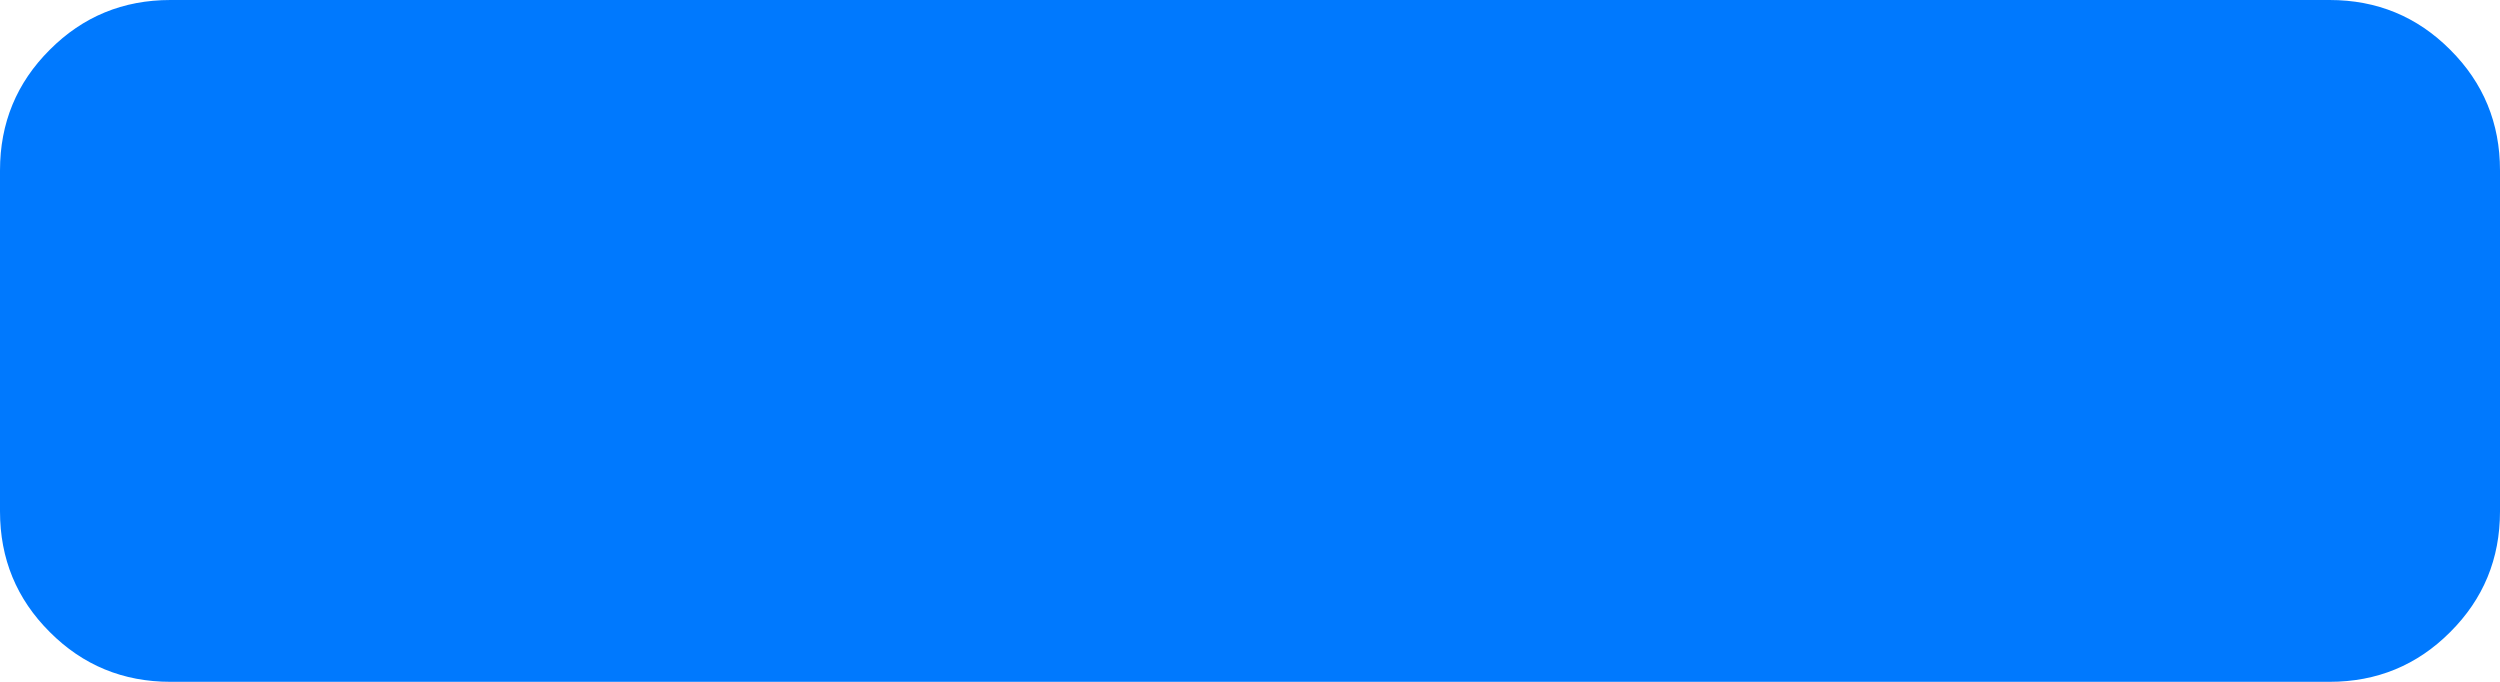
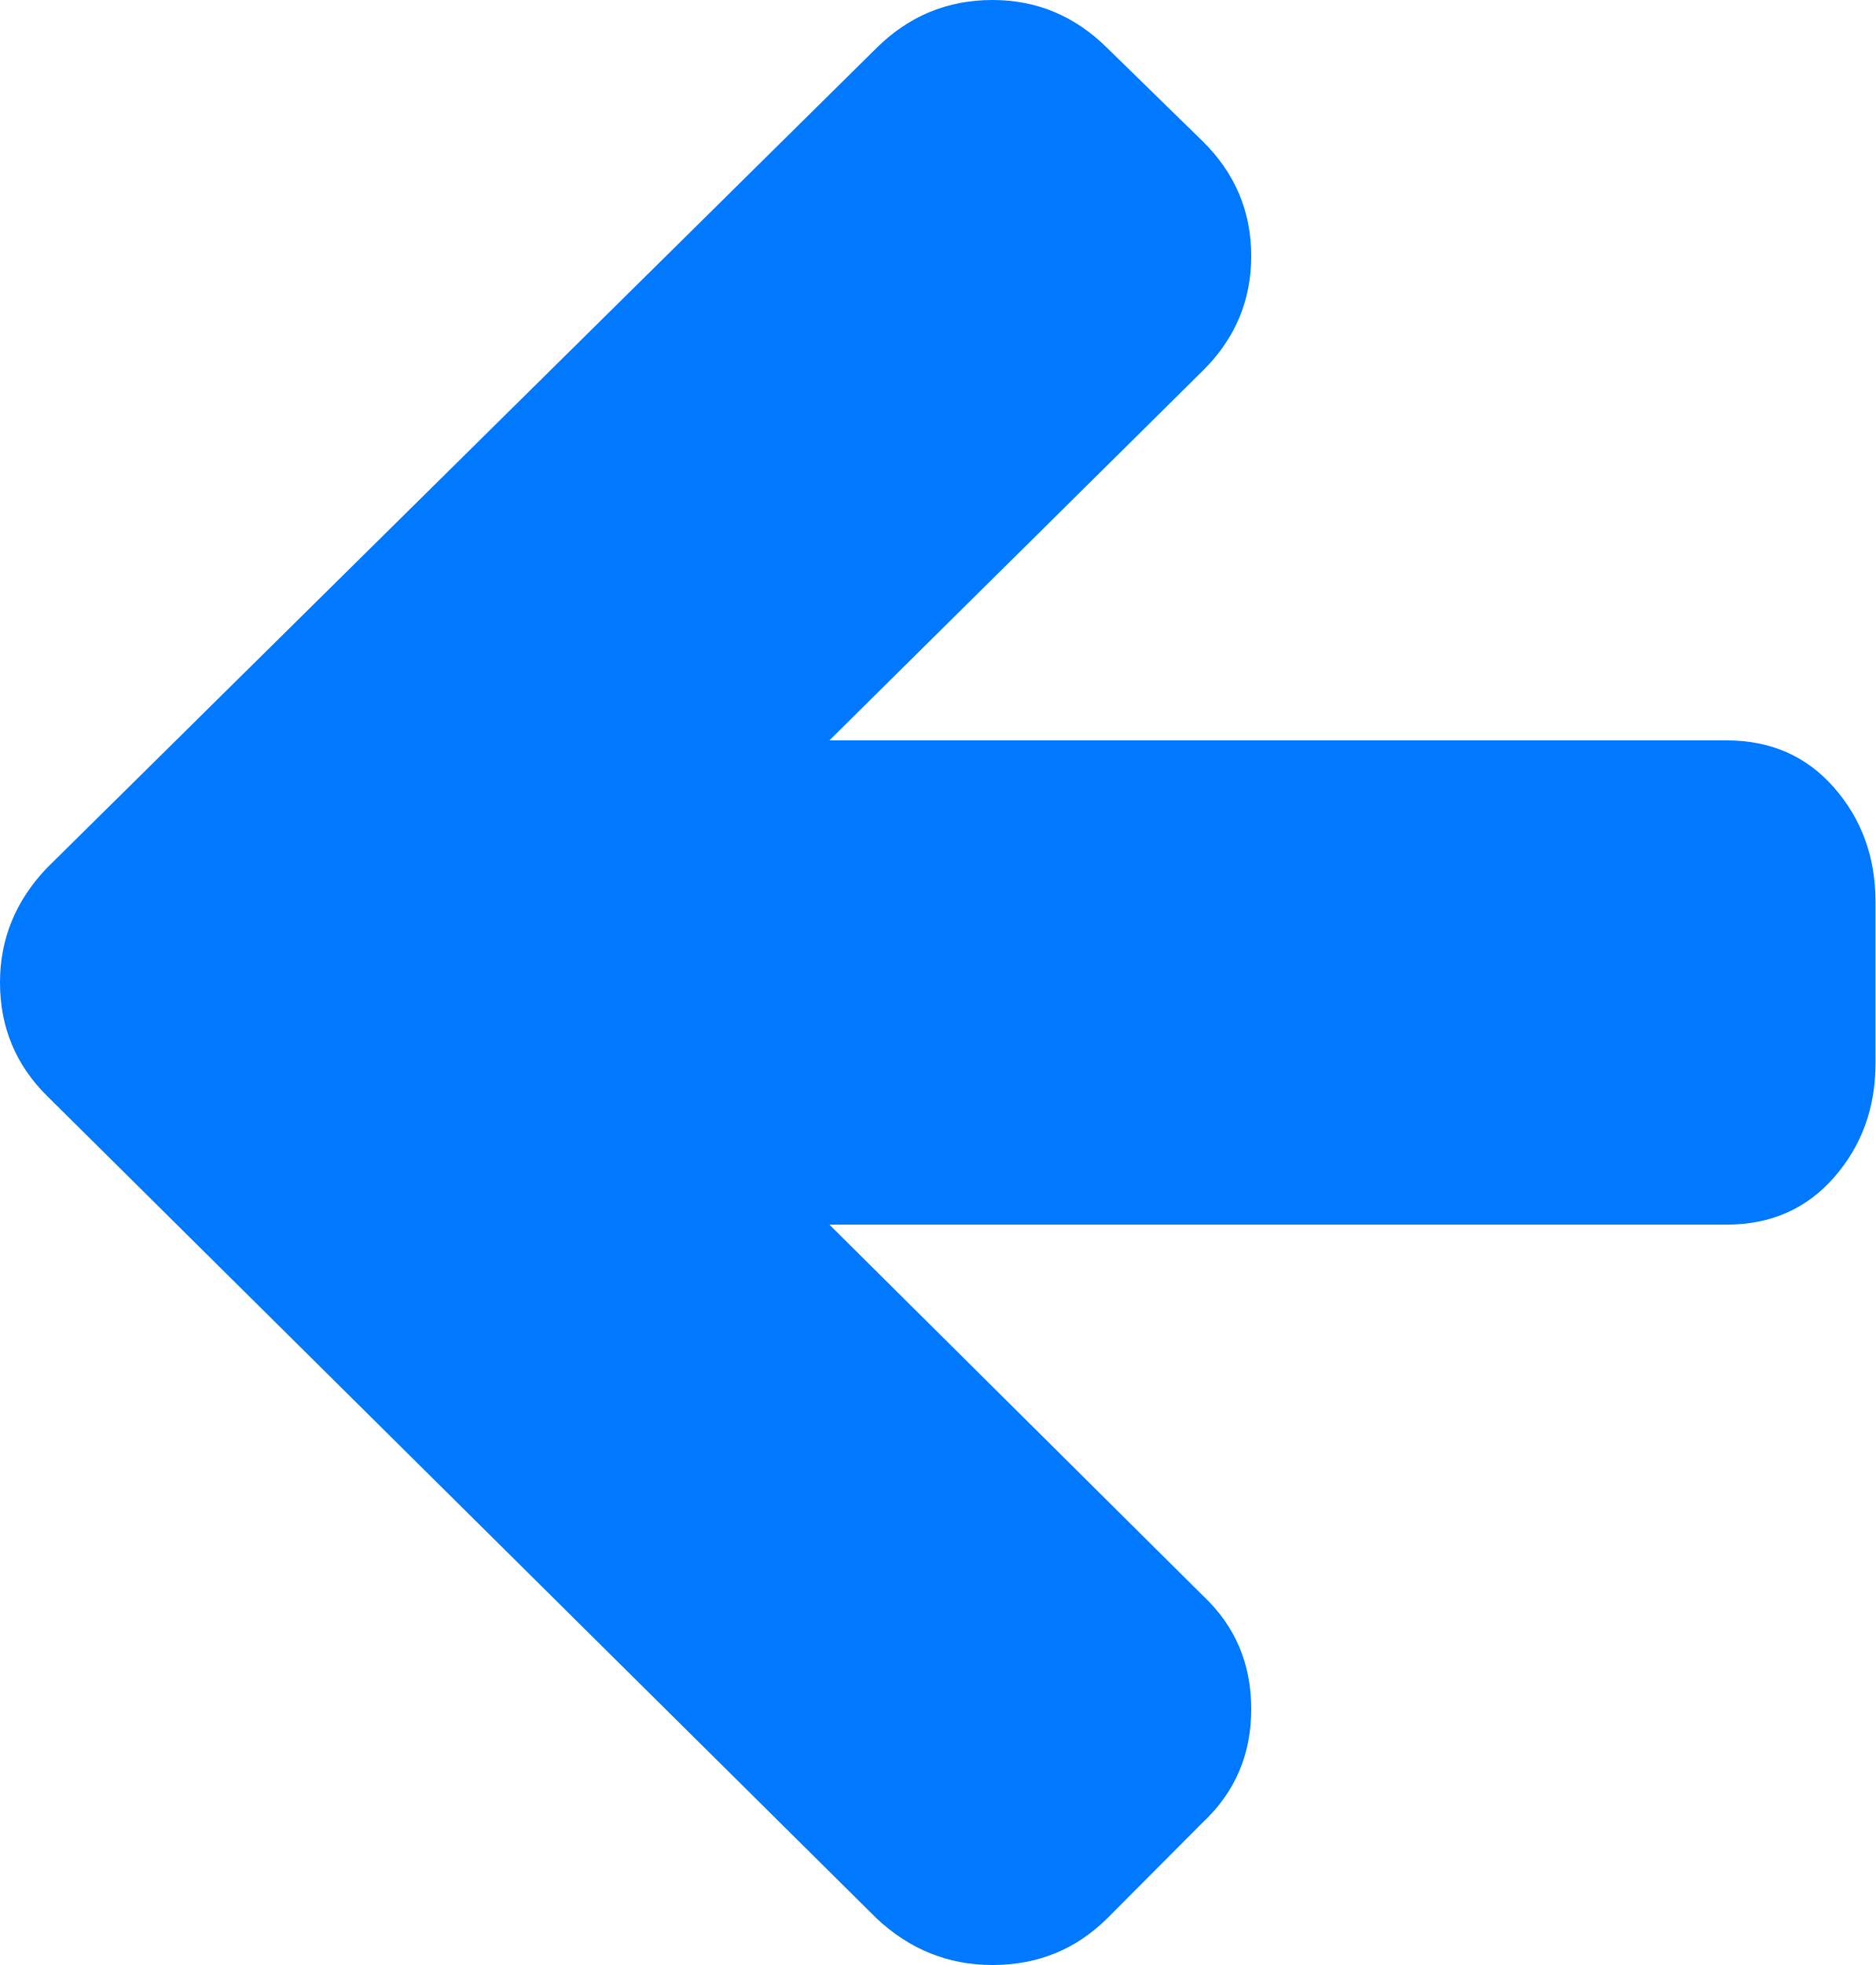
- <svg xmlns="http://www.w3.org/2000/svg" version="1.1" width="22px" height="6px">
-   <g transform="matrix(1 0 0 1 -203 -352 )">
-     <path d="M 21.562 0.438  C 21.854 0.729  22 1.083  22 1.5  L 22 4.5  C 22 4.917  21.854 5.271  21.562 5.562  C 21.271 5.854  20.917 6  20.5 6  L 1.5 6  C 1.083 6  0.729 5.854  0.438 5.562  C 0.146 5.271  0 4.917  0 4.5  L 0 1.5  C 0 1.083  0.146 0.729  0.438 0.438  C 0.729 0.146  1.083 0  1.5 0  L 20.5 0  C 20.917 0  21.271 0.146  21.562 0.438  Z " fill-rule="nonzero" fill="#0079fe" stroke="none" transform="matrix(1 0 0 1 203 352 )" />
+ <svg xmlns="http://www.w3.org/2000/svg" version="1.1" width="21px" height="22px">
+   <g transform="matrix(1 0 0 1 -249 -246 )">
+     <path d="M 20.536 8.818  C 20.845 9.171  21 9.597  21 10.096  L 21 11.904  C 21 12.403  20.845 12.829  20.536 13.182  C 20.227 13.535  19.825 13.711  19.331 13.711  L 9.287 13.711  L 13.467 17.863  C 13.829 18.202  14.01 18.625  14.01 19.134  C 14.01 19.642  13.829 20.065  13.467 20.404  L 12.397 21.478  C 12.046 21.826  11.618 22  11.113 22  C 10.619 22  10.186 21.826  9.815 21.478  L 0.528 12.271  C 0.176 11.923  0 11.499  0 11  C 0 10.51  0.176 10.082  0.528 9.715  L 9.815 0.537  C 10.177 0.179  10.609 0  11.113 0  C 11.608 0  12.036 0.179  12.397 0.537  L 13.467 1.582  C 13.829 1.939  14.01 2.368  14.01 2.866  C 14.01 3.365  13.829 3.794  13.467 4.151  L 9.287 8.289  L 19.331 8.289  C 19.825 8.289  20.227 8.465  20.536 8.818  Z " fill-rule="nonzero" fill="#0079fe" stroke="none" transform="matrix(1 0 0 1 249 246 )" />
  </g>
</svg>
